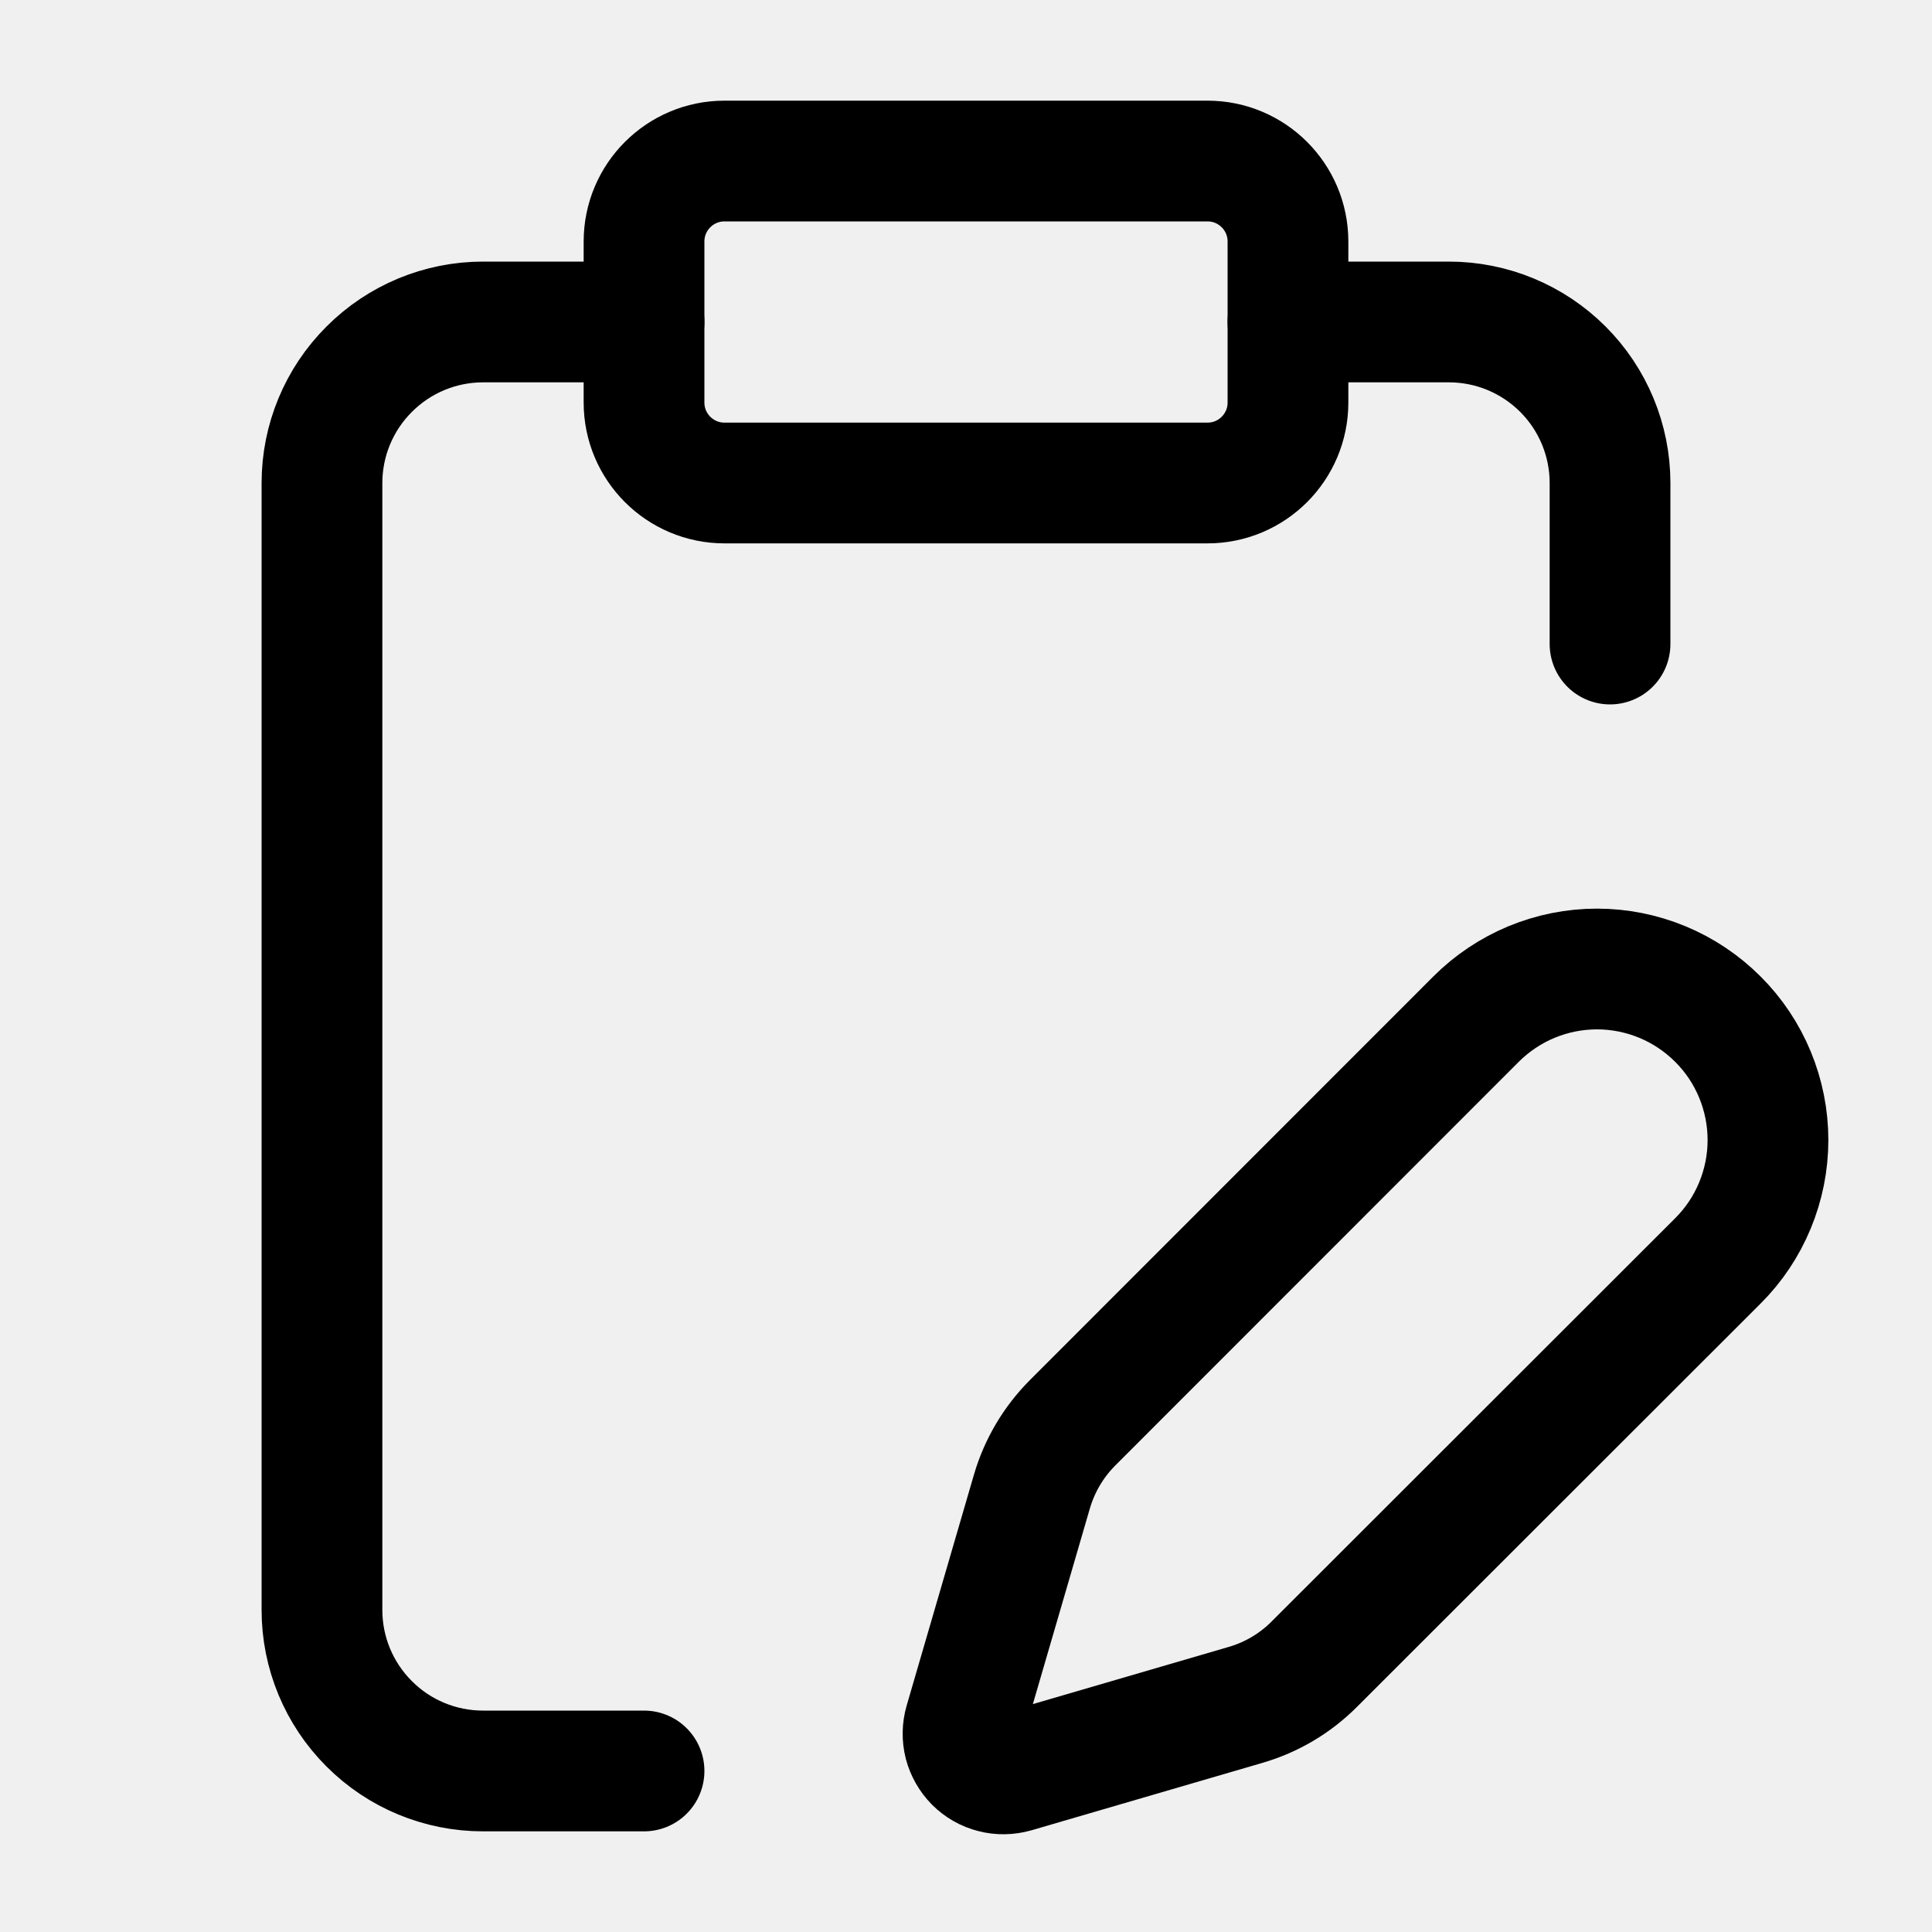
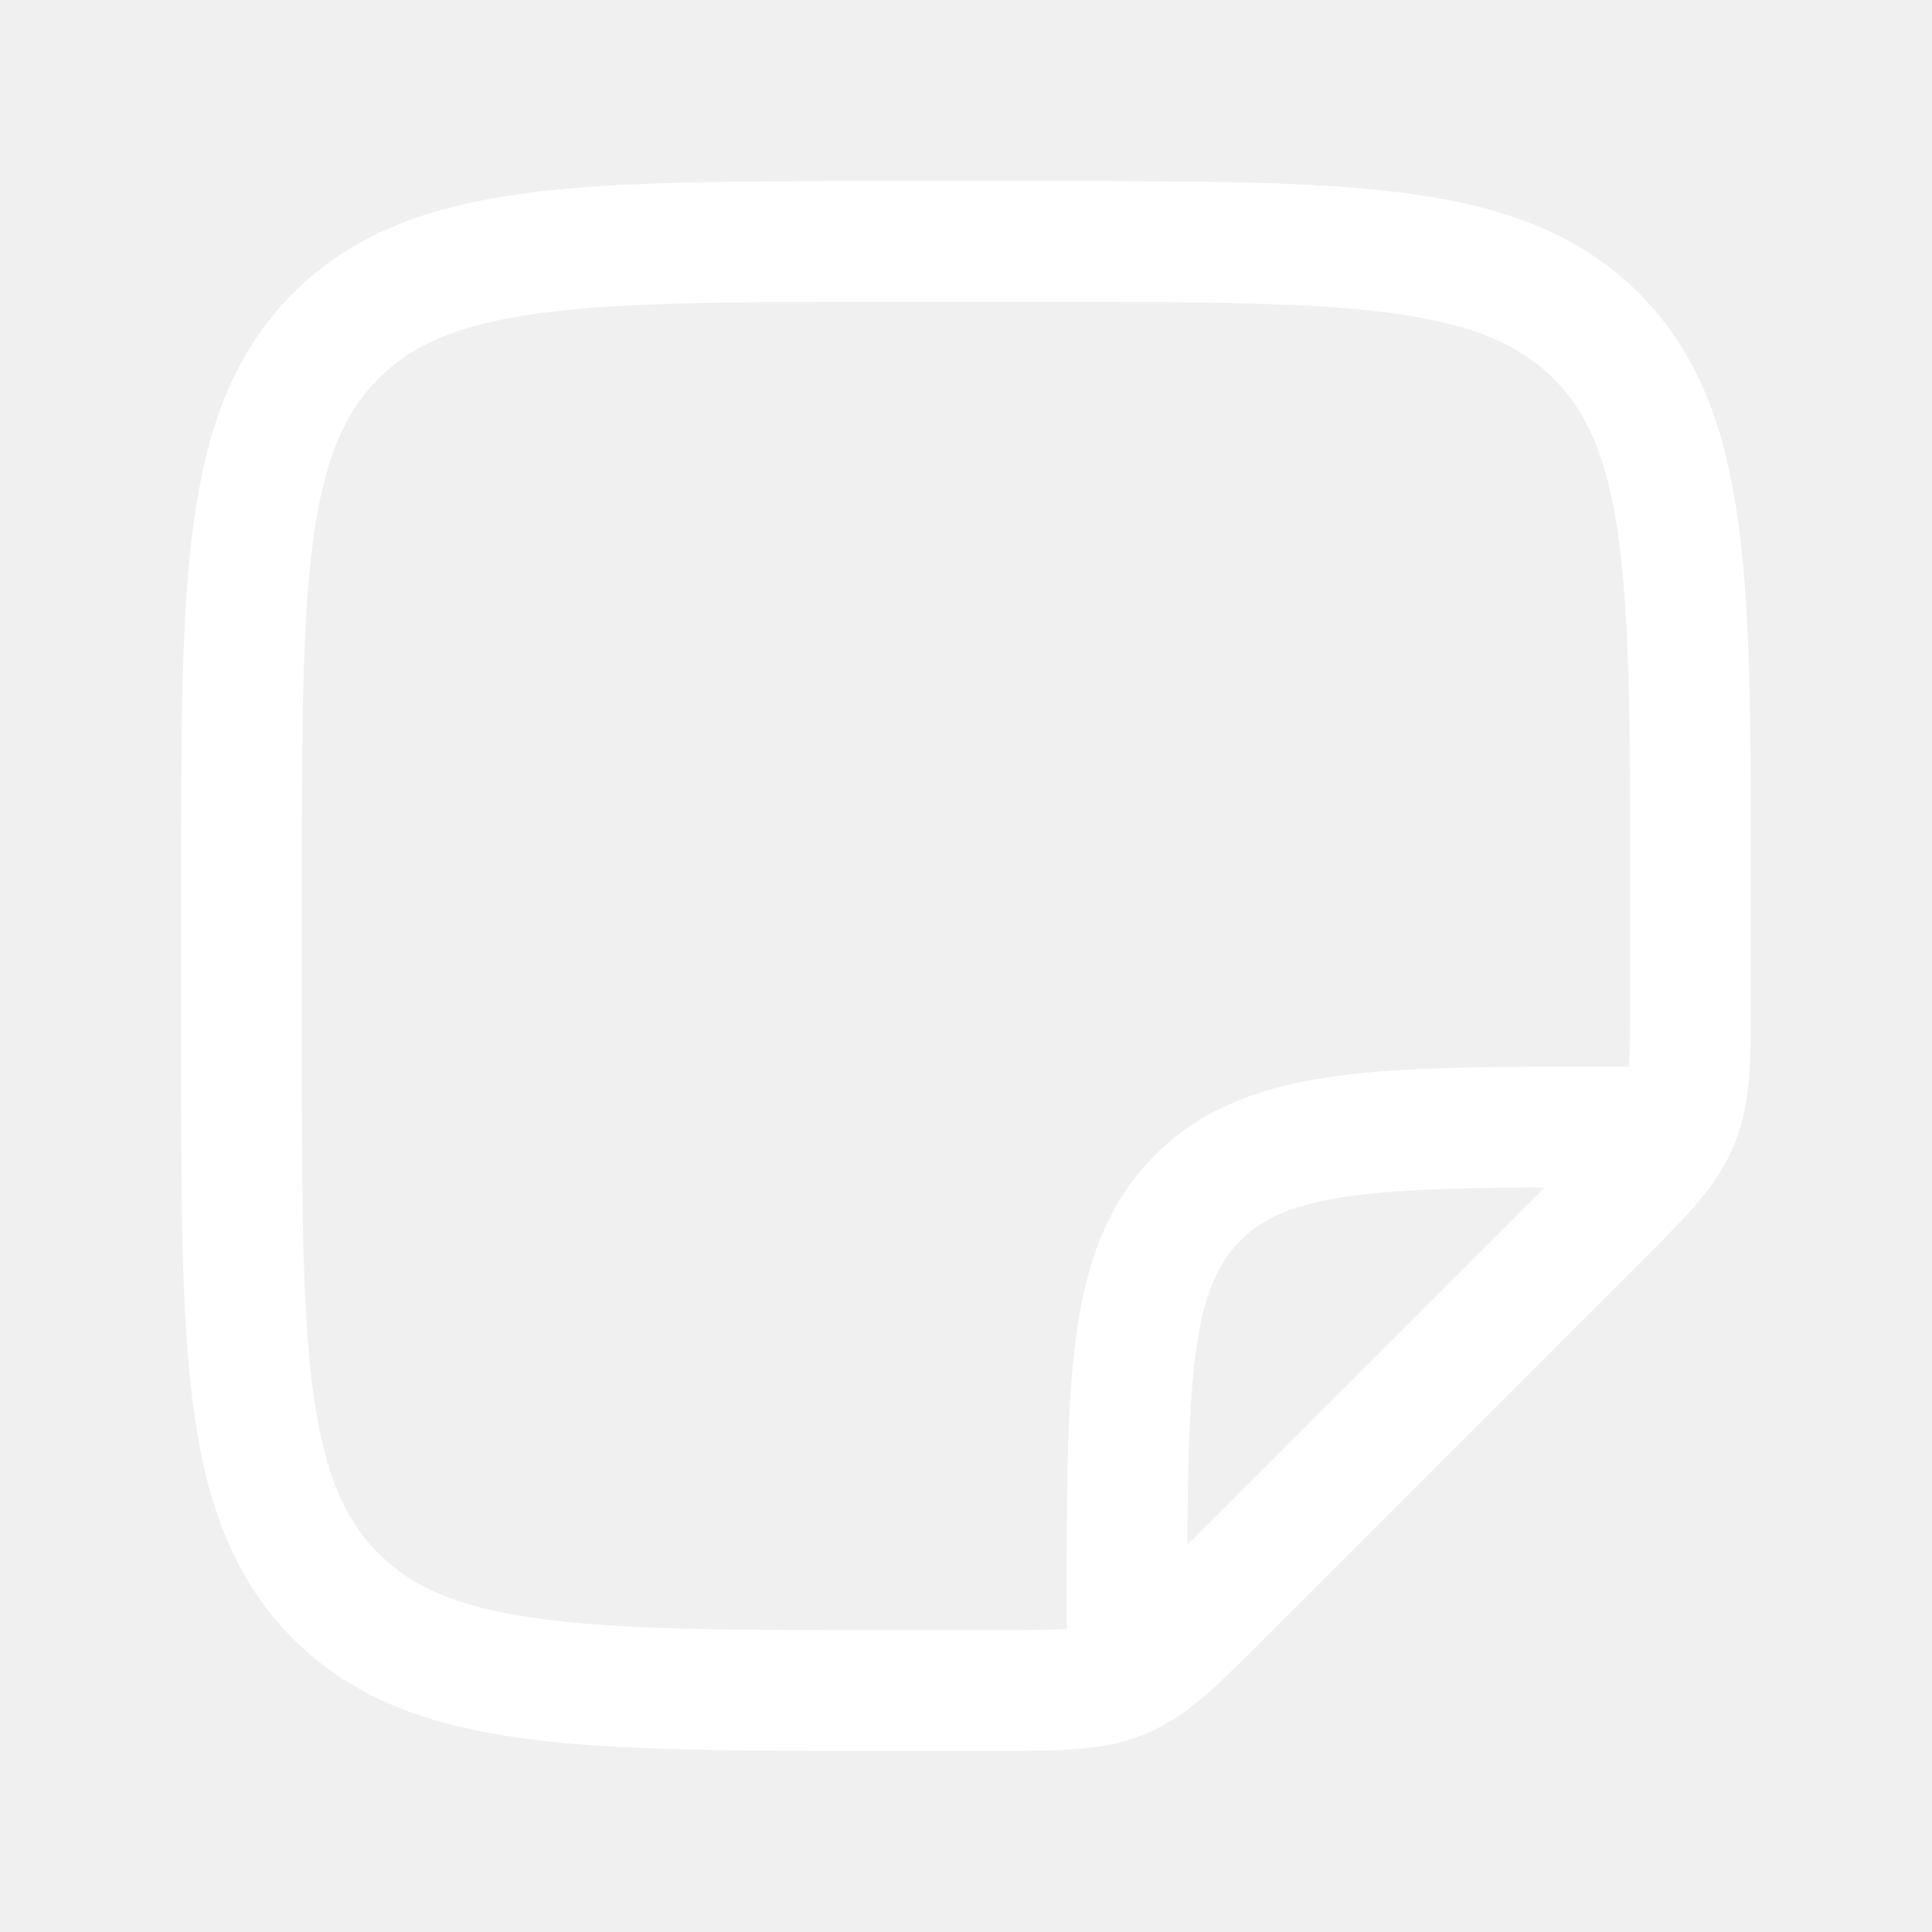
- <svg xmlns="http://www.w3.org/2000/svg" width="20" height="20" viewBox="0 0 20 20" fill="none">
-   <path d="M13.333 3.333H15C15.442 3.333 15.866 3.509 16.179 3.822C16.491 4.134 16.667 4.558 16.667 5V6.667" stroke="currentColor" stroke-width="1.25" stroke-linecap="round" stroke-linejoin="round" />
-   <path d="M17.783 13.053C17.948 12.889 18.078 12.694 18.167 12.479C18.256 12.264 18.302 12.034 18.302 11.802C18.302 11.569 18.256 11.339 18.167 11.124C18.078 10.909 17.948 10.714 17.783 10.55C17.619 10.386 17.424 10.255 17.209 10.166C16.994 10.077 16.764 10.031 16.532 10.031C16.299 10.031 16.069 10.077 15.854 10.166C15.64 10.255 15.444 10.386 15.28 10.55L11.105 14.727C10.907 14.925 10.762 15.169 10.683 15.438L9.986 17.83C9.965 17.902 9.964 17.978 9.982 18.05C10.001 18.122 10.039 18.188 10.091 18.241C10.144 18.294 10.21 18.332 10.283 18.35C10.355 18.369 10.431 18.367 10.503 18.347L12.894 17.649C13.163 17.571 13.408 17.426 13.606 17.227L17.783 13.053Z" stroke="currentColor" stroke-width="1.25" stroke-linecap="round" stroke-linejoin="round" />
-   <path d="M6.667 18.333H5C4.558 18.333 4.134 18.158 3.822 17.845C3.509 17.533 3.333 17.109 3.333 16.667V5C3.333 4.558 3.509 4.134 3.822 3.822C4.134 3.509 4.558 3.333 5 3.333H6.667" stroke="currentColor" stroke-width="1.25" stroke-linecap="round" stroke-linejoin="round" />
-   <path d="M12.5 1.667H7.5C7.04 1.667 6.667 2.04 6.667 2.5V4.167C6.667 4.627 7.04 5 7.5 5H12.5C12.96 5 13.333 4.627 13.333 4.167V2.5C13.333 2.04 12.96 1.667 12.5 1.667Z" stroke="currentColor" stroke-width="1.25" stroke-linecap="round" stroke-linejoin="round" />
+ <svg xmlns="http://www.w3.org/2000/svg" width="24" height="24" viewBox="0 0 24 24" fill="none">
+   <path d="M14 20.5V20C14 17.172 14 15.757 14.879 14.879C15.757 14 17.172 14 20 14H20.5" stroke="white" stroke-width="1.5" stroke-linecap="round" stroke-linejoin="round" />
+   <path d="M13 3H11C7.229 3 5.343 3 4.172 4.172C3.001 5.344 3 7.229 3 11V13C3 16.771 3 18.657 4.172 19.828C5.344 20.999 7.229 21 11 21H12.343C13.161 21 13.569 21 13.937 20.848C14.305 20.696 14.594 20.407 15.172 19.828L19.828 15.172C20.407 14.594 20.695 14.305 20.848 13.937C21 13.569 21 13.161 21 12.343V11C21 7.229 21 5.343 19.828 4.172C18.656 3.001 16.771 3 13 3Z" stroke="white" stroke-width="1.5" stroke-linecap="round" stroke-linejoin="round" />
</svg>
